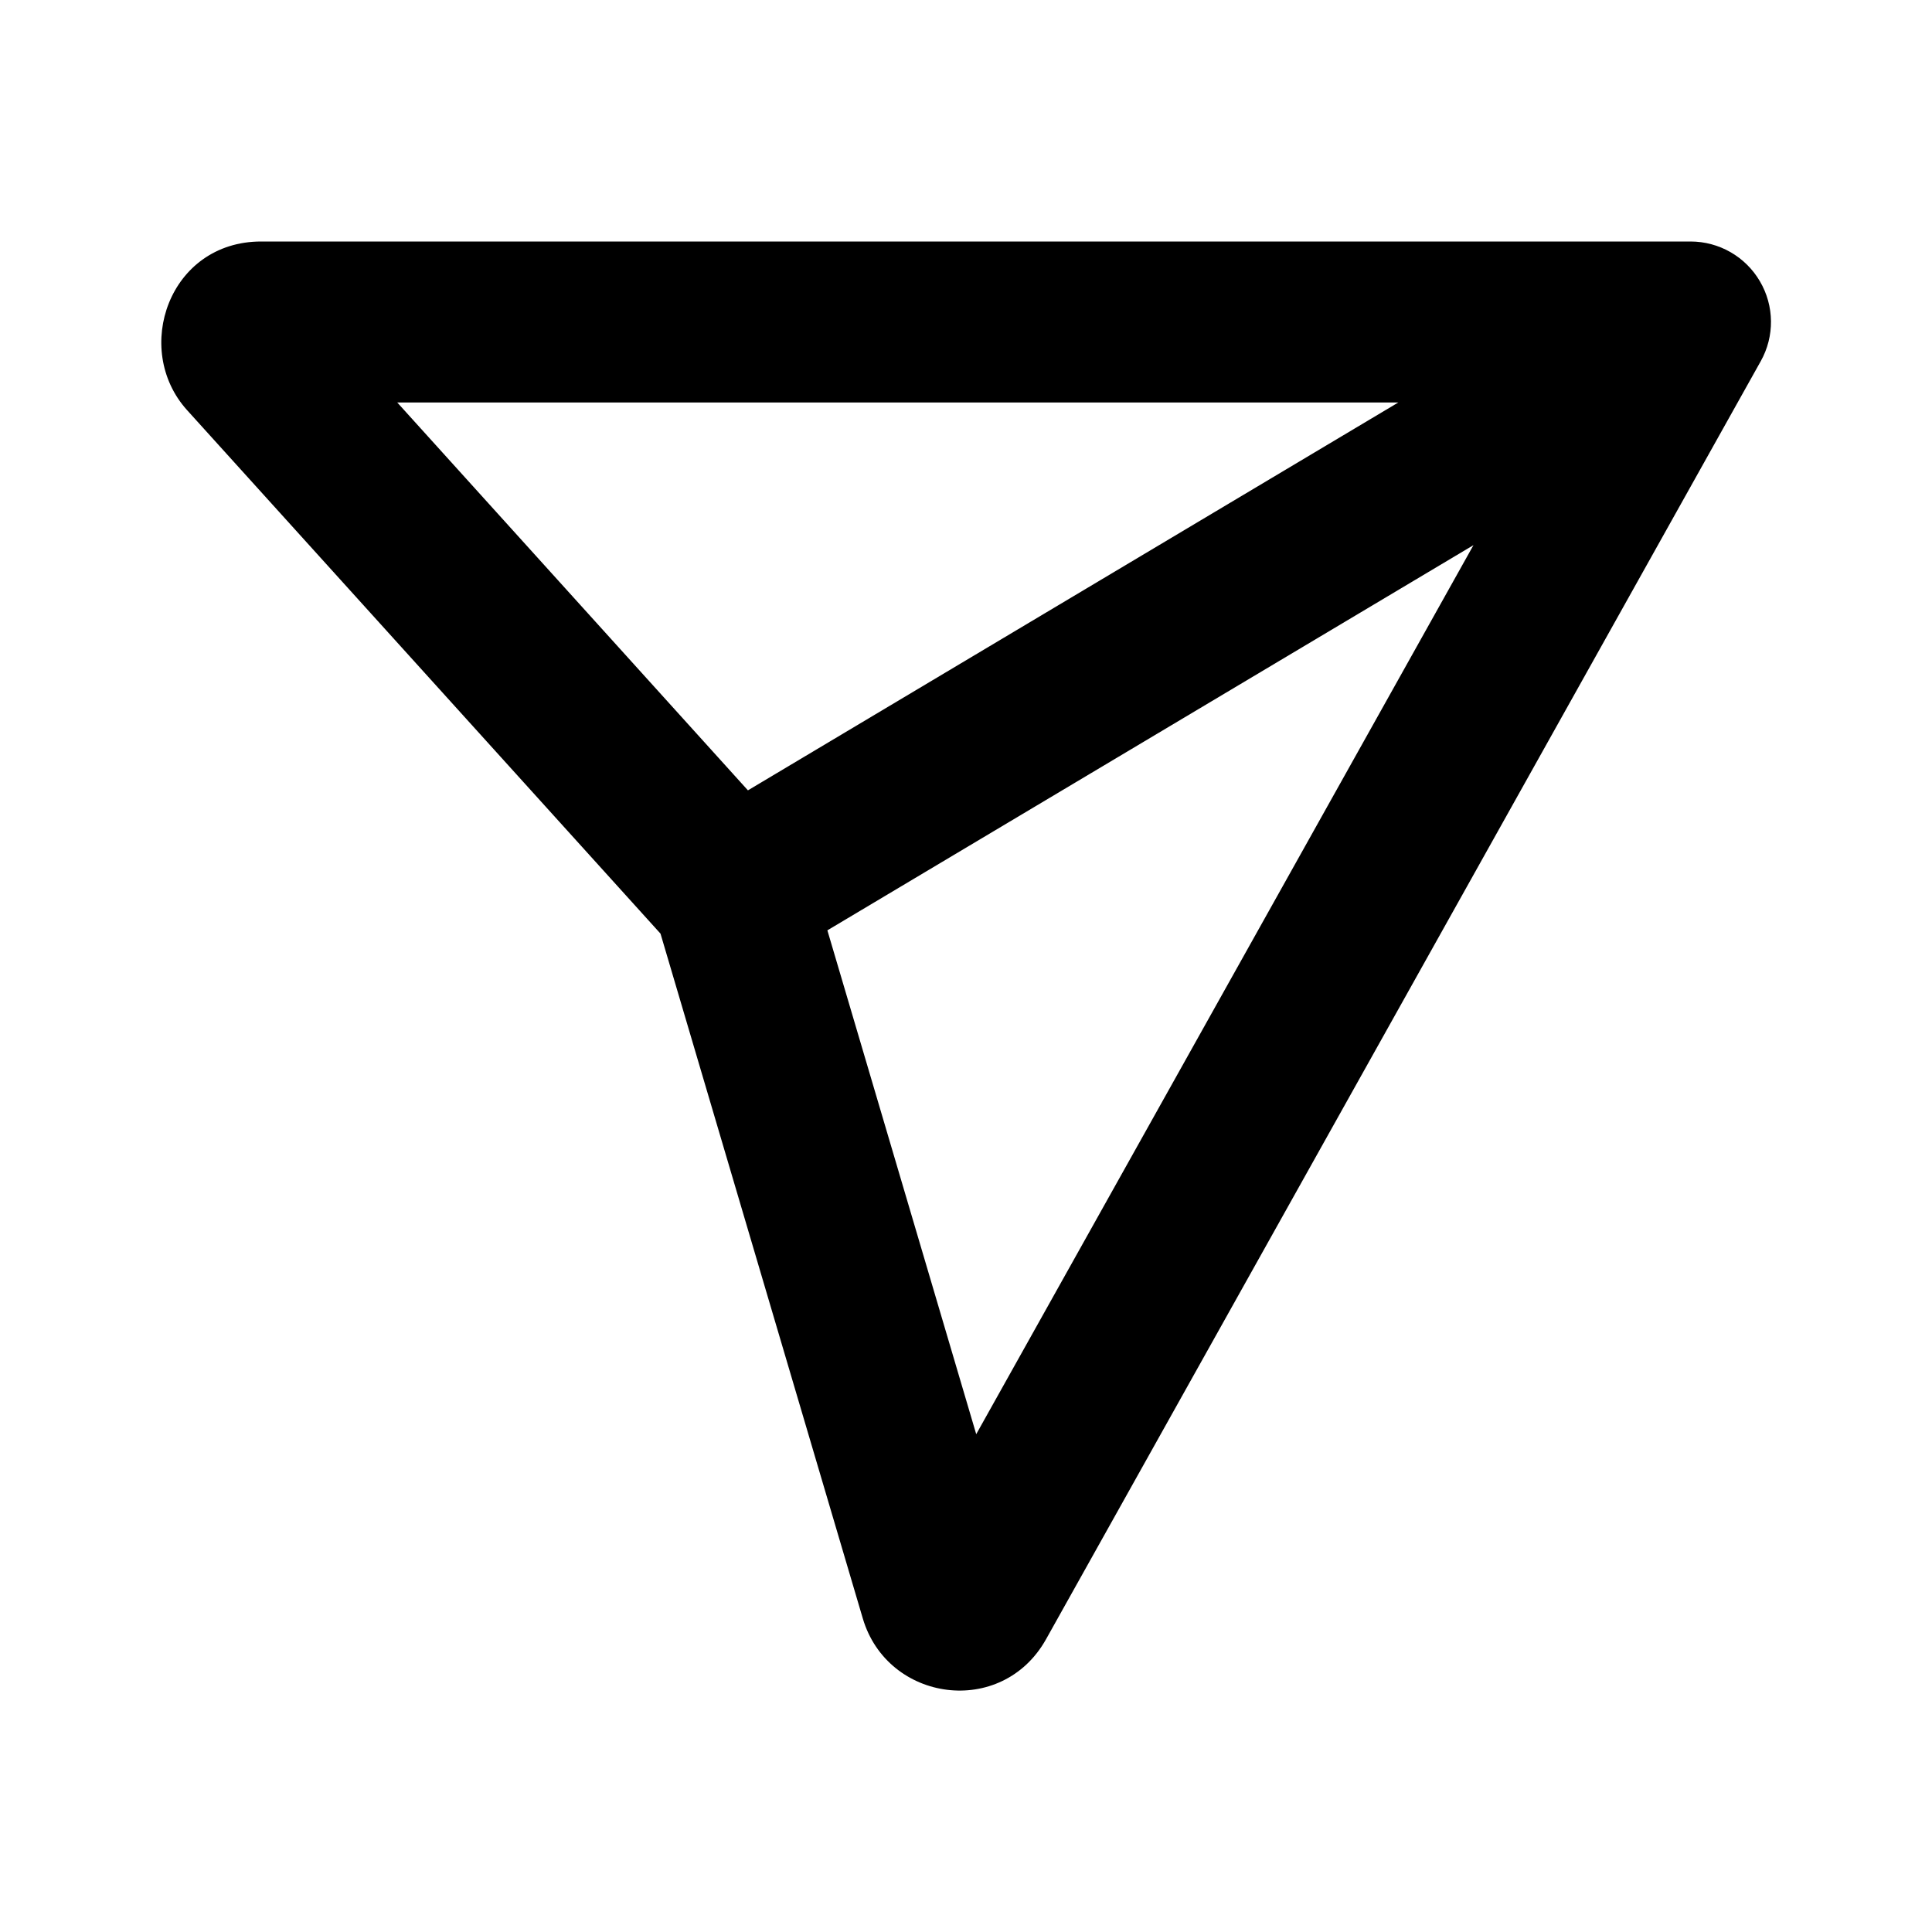
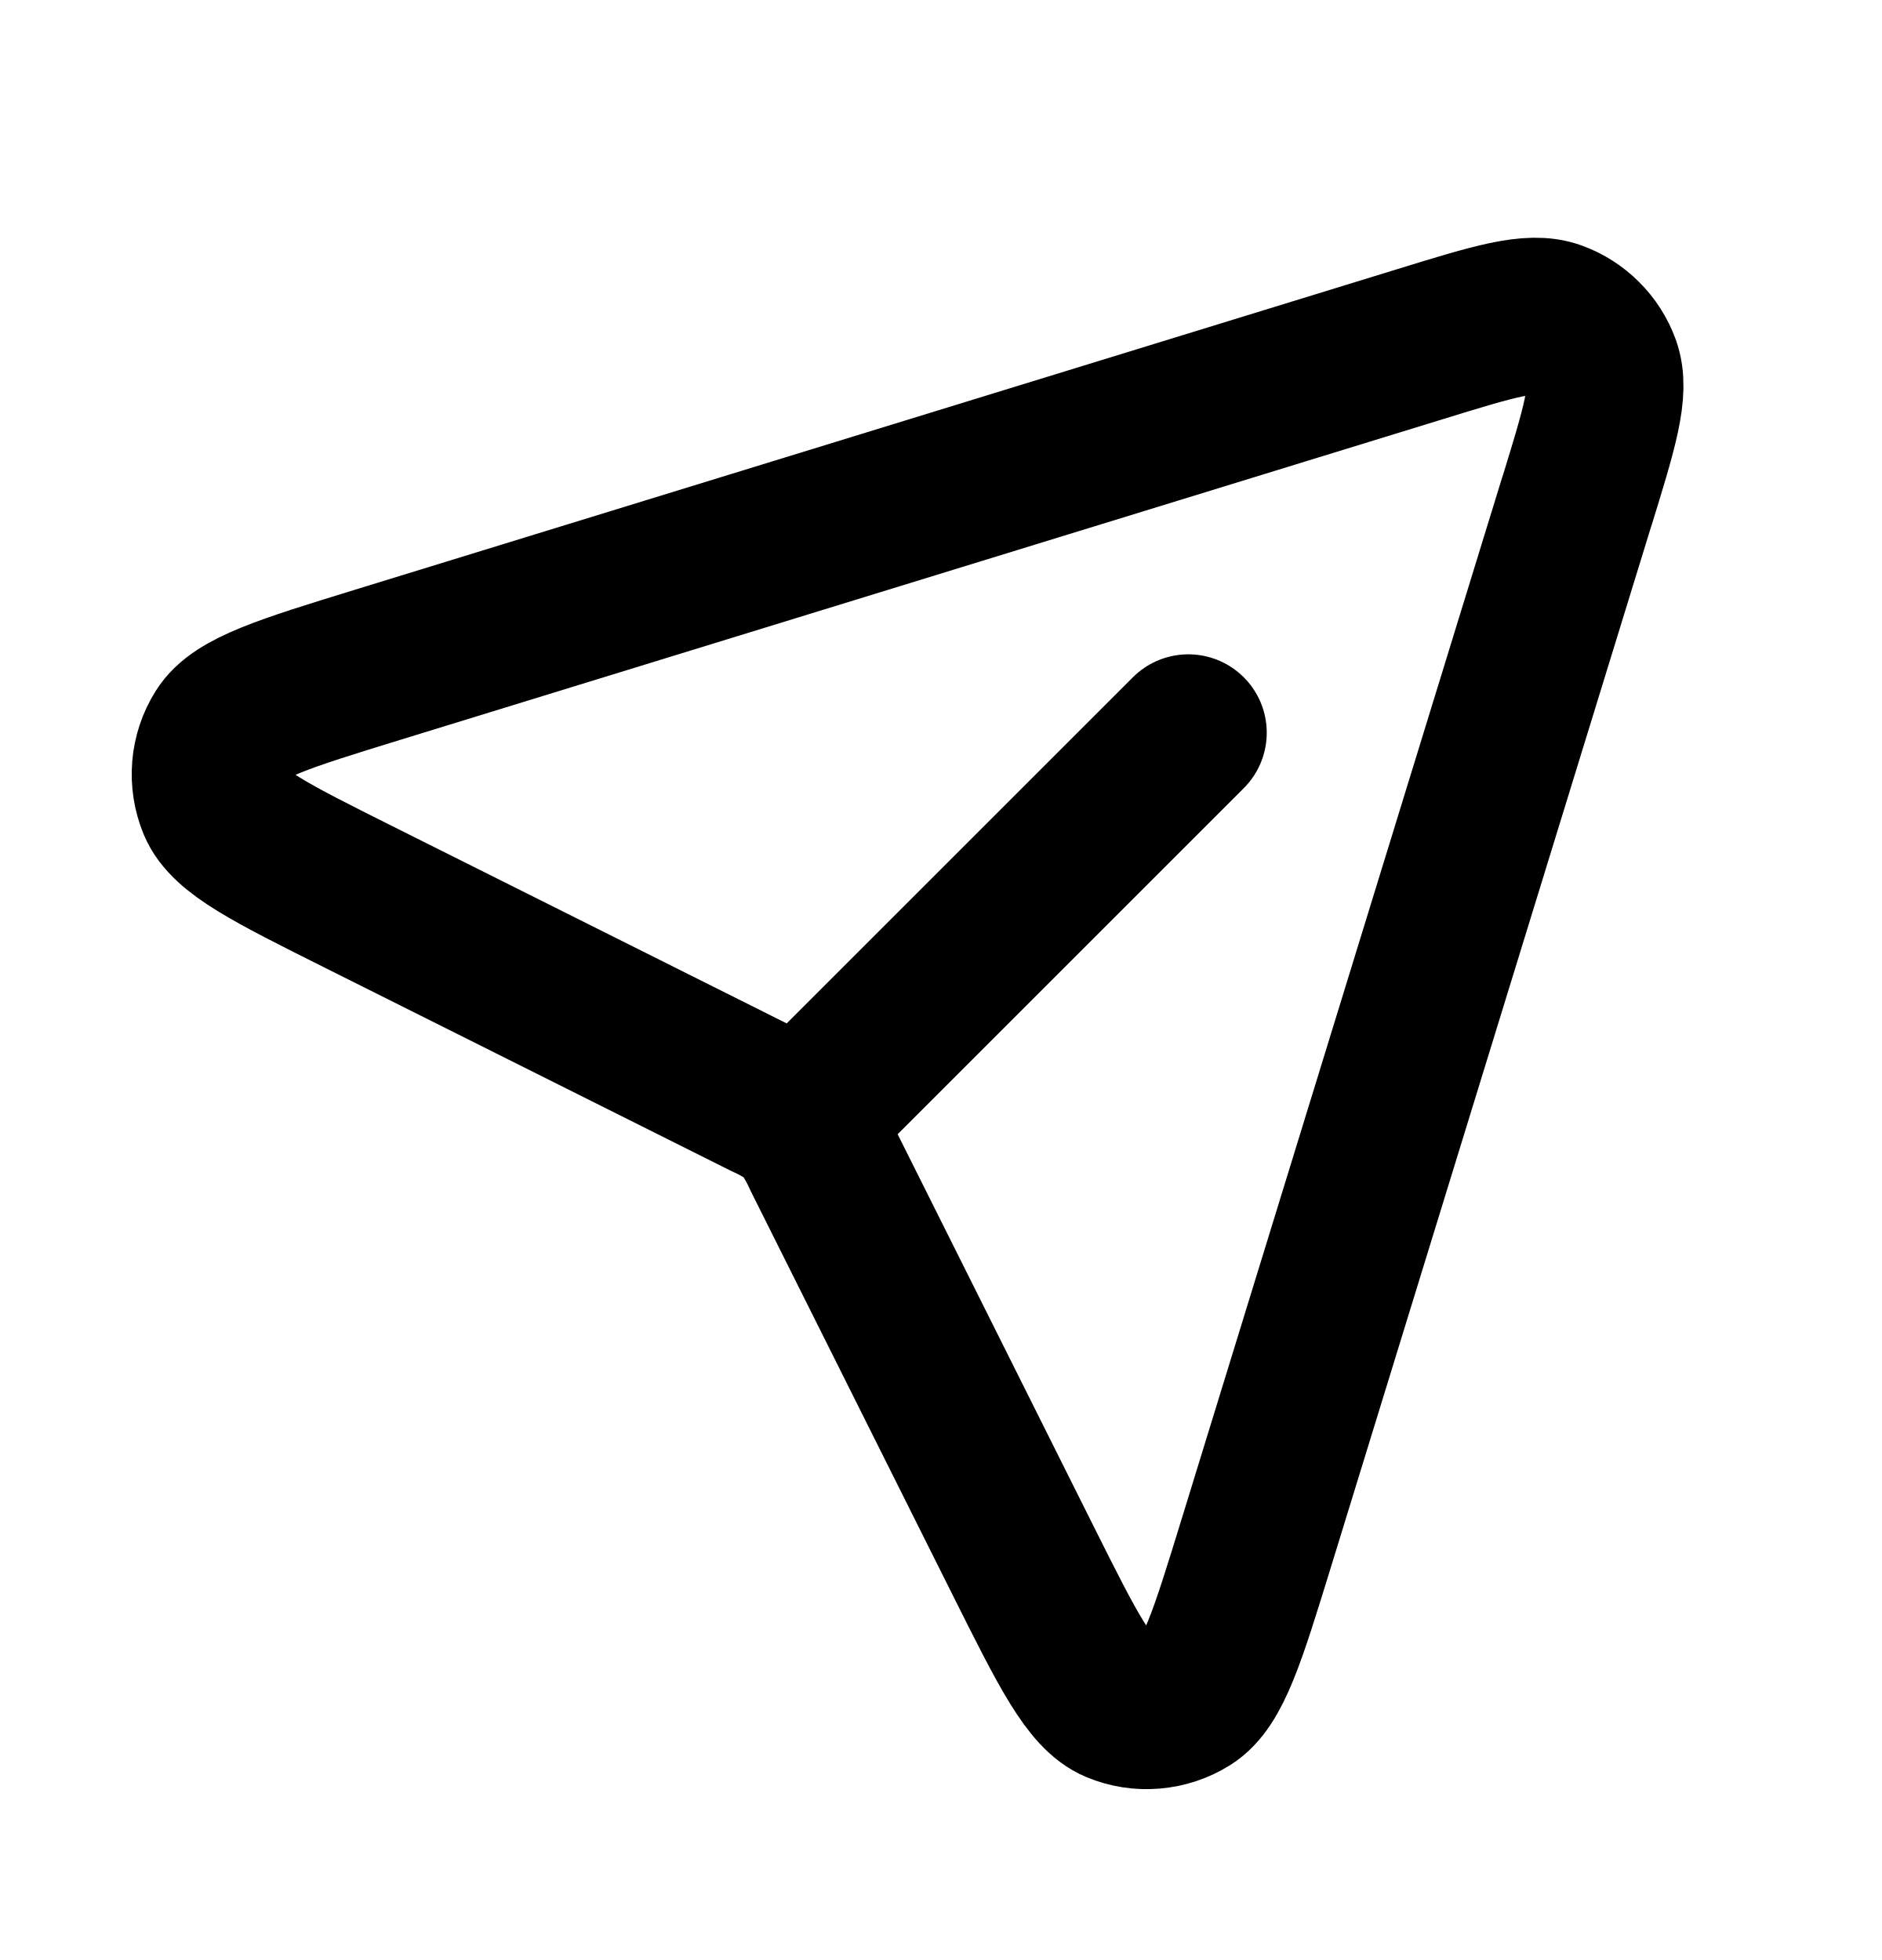
- <svg xmlns="http://www.w3.org/2000/svg" width="24" height="24" viewBox="0 0 24 24" fill="none">
-   <path fill-rule="evenodd" clip-rule="evenodd" d="M2.324 5.095C1.64 4.338 2.1 3 3.244 3L21 3C21.355 3 21.683 3.188 21.862 3.494C22.042 3.8 22.046 4.178 21.872 4.488L12.995 20.362C12.446 21.344 11.025 21.144 10.718 20.105L8.205 11.598L2.324 5.095ZM10.278 11.557L12.127 17.816L18.304 6.772L10.278 11.557ZM17.37 5L4.935 5L9.291 9.818L17.37 5Z" fill="black" />
+ <svg xmlns="http://www.w3.org/2000/svg" width="24" height="25" viewBox="0 0 24 25" fill="none">
+   <path d="M10.308 14.192L15.154 9.346M20.11 6.39L16.02 19.684C15.653 20.876 15.47 21.472 15.153 21.669C15.018 21.753 14.865 21.804 14.706 21.817C14.547 21.831 14.388 21.806 14.241 21.745C13.897 21.602 13.617 21.045 13.059 19.929L10.469 14.747C10.416 14.627 10.351 14.512 10.276 14.405C10.224 14.337 10.163 14.276 10.096 14.224C9.992 14.152 9.881 14.089 9.765 14.038L4.572 11.44C3.457 10.882 2.899 10.603 2.756 10.259C2.695 10.112 2.67 9.952 2.683 9.793C2.696 9.634 2.747 9.481 2.832 9.346C3.029 9.03 3.625 8.846 4.817 8.479L18.112 4.389C19.049 4.1 19.517 3.956 19.834 4.073C19.97 4.123 20.094 4.202 20.196 4.305C20.299 4.407 20.378 4.531 20.428 4.667C20.544 4.983 20.4 5.451 20.112 6.387L20.11 6.39Z" stroke="black" stroke-width="2" stroke-linecap="round" stroke-linejoin="round" />
</svg>
